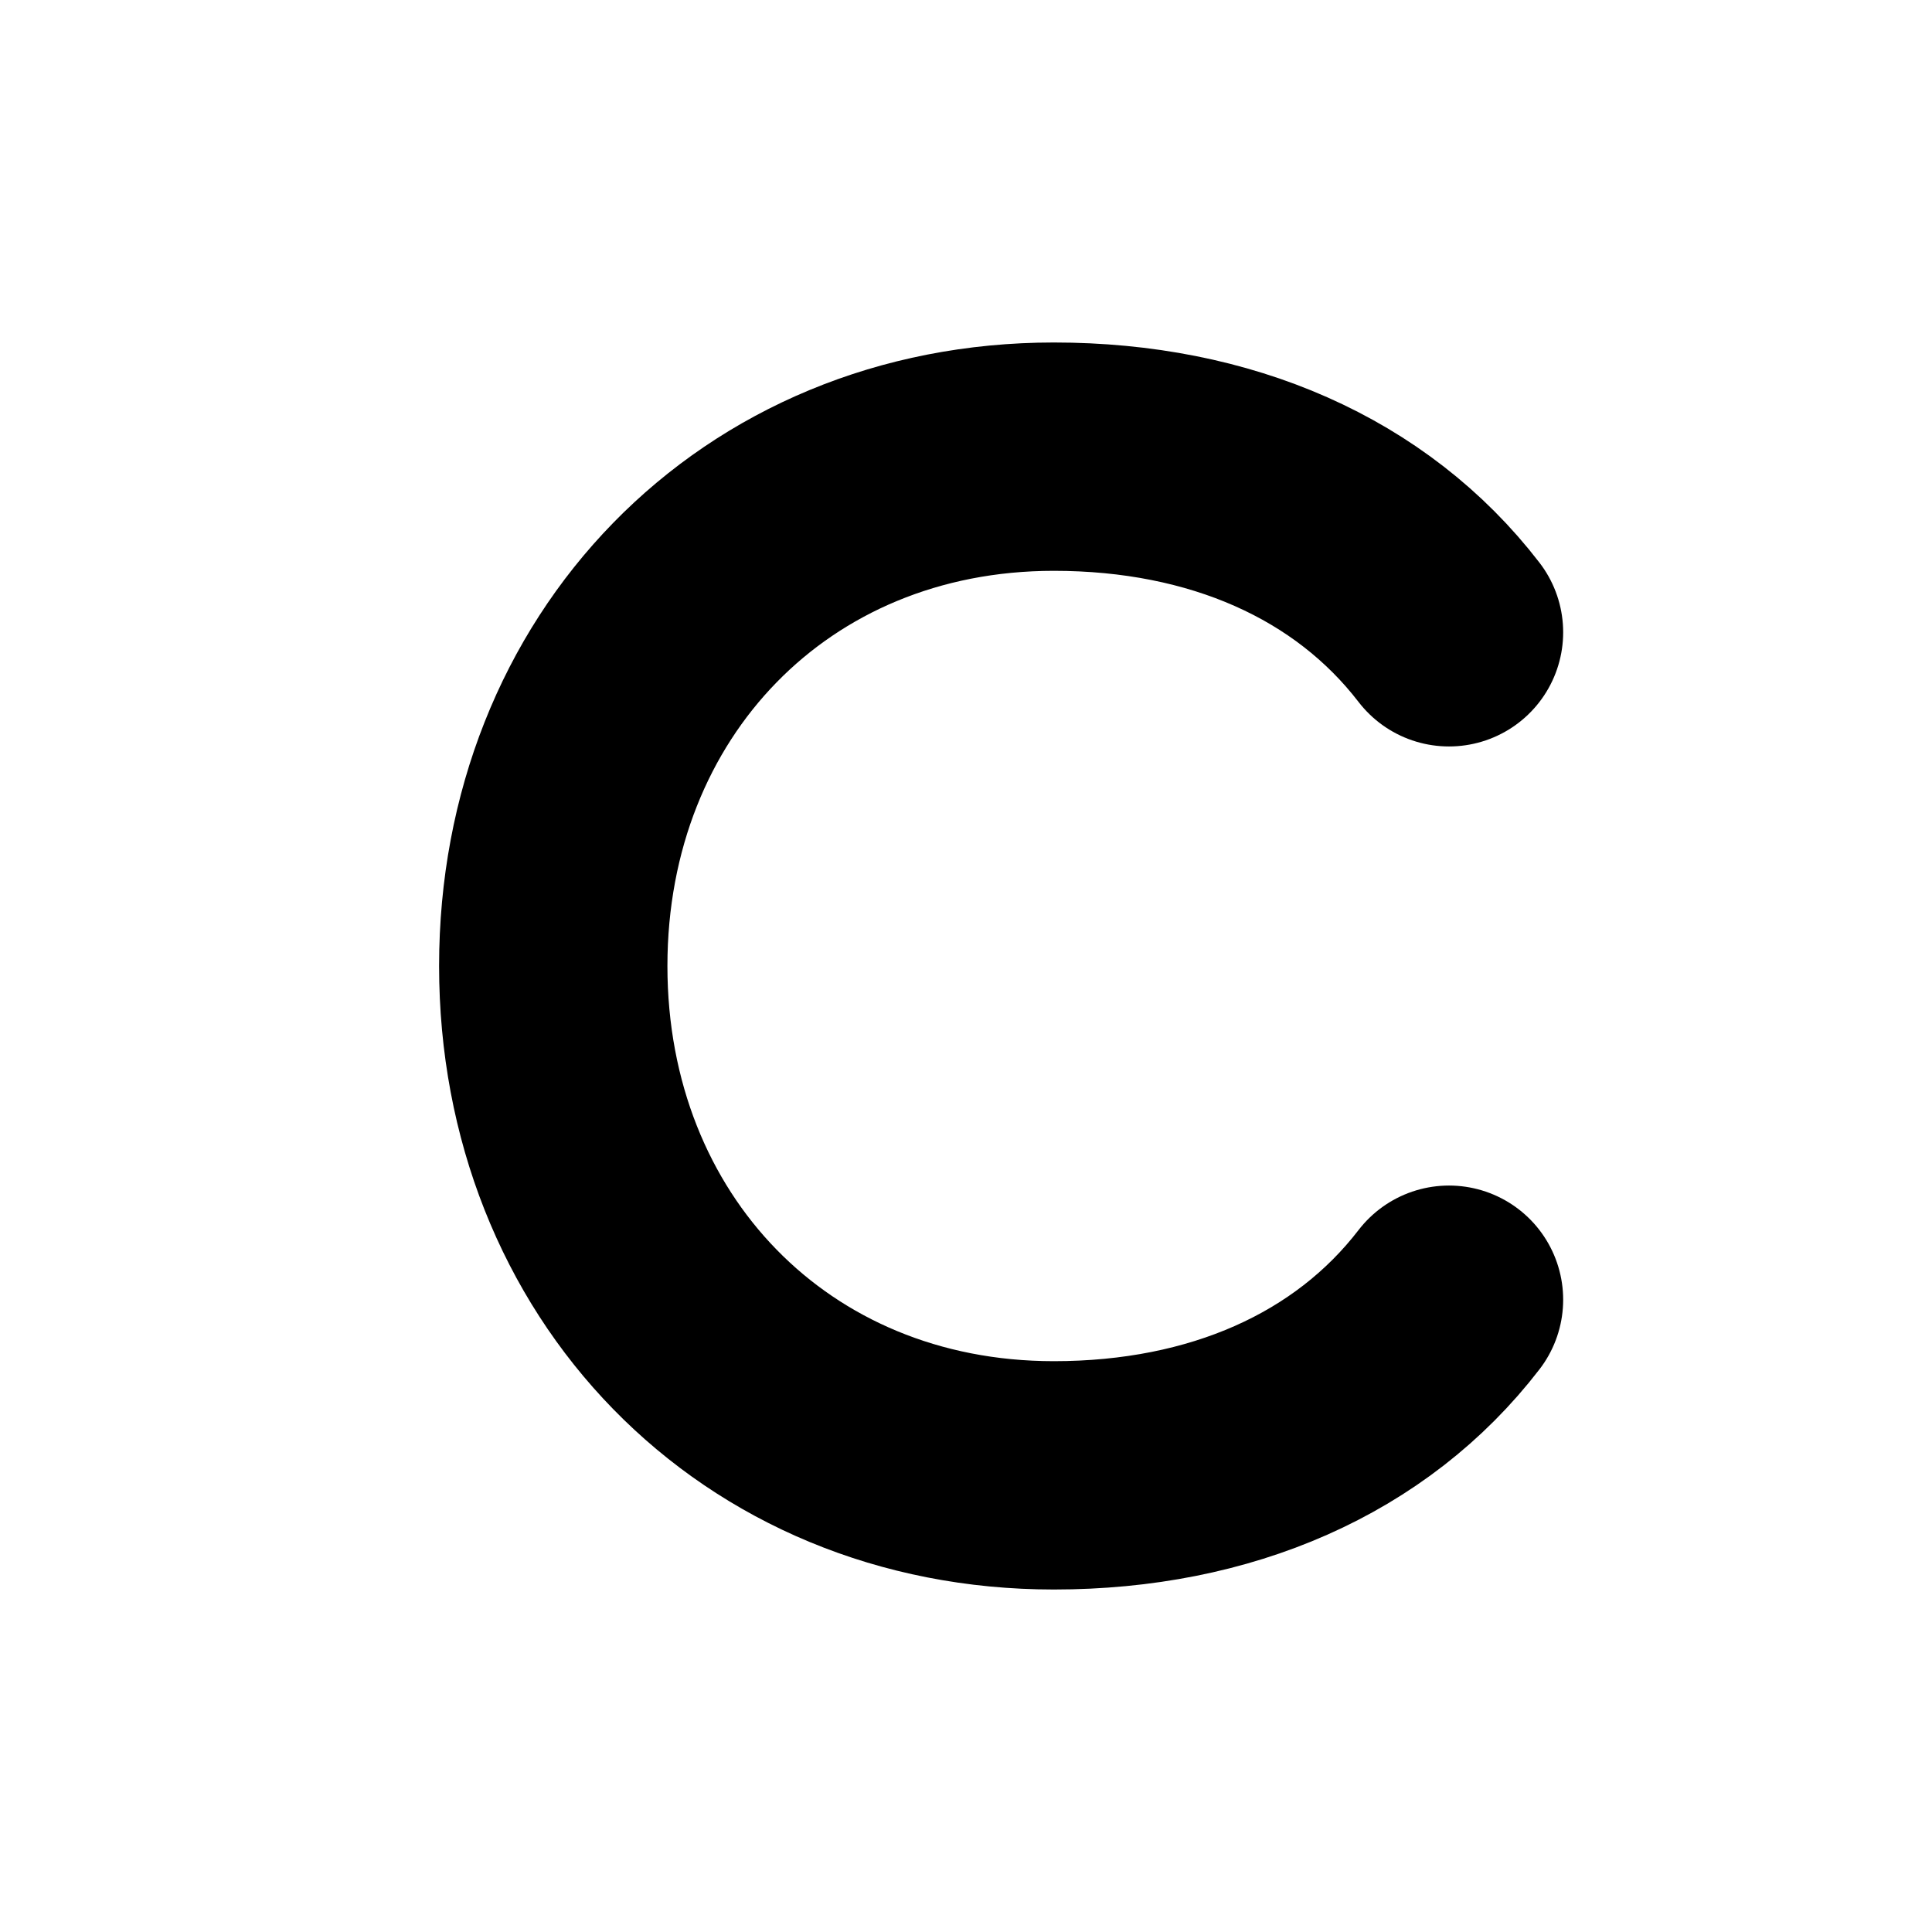
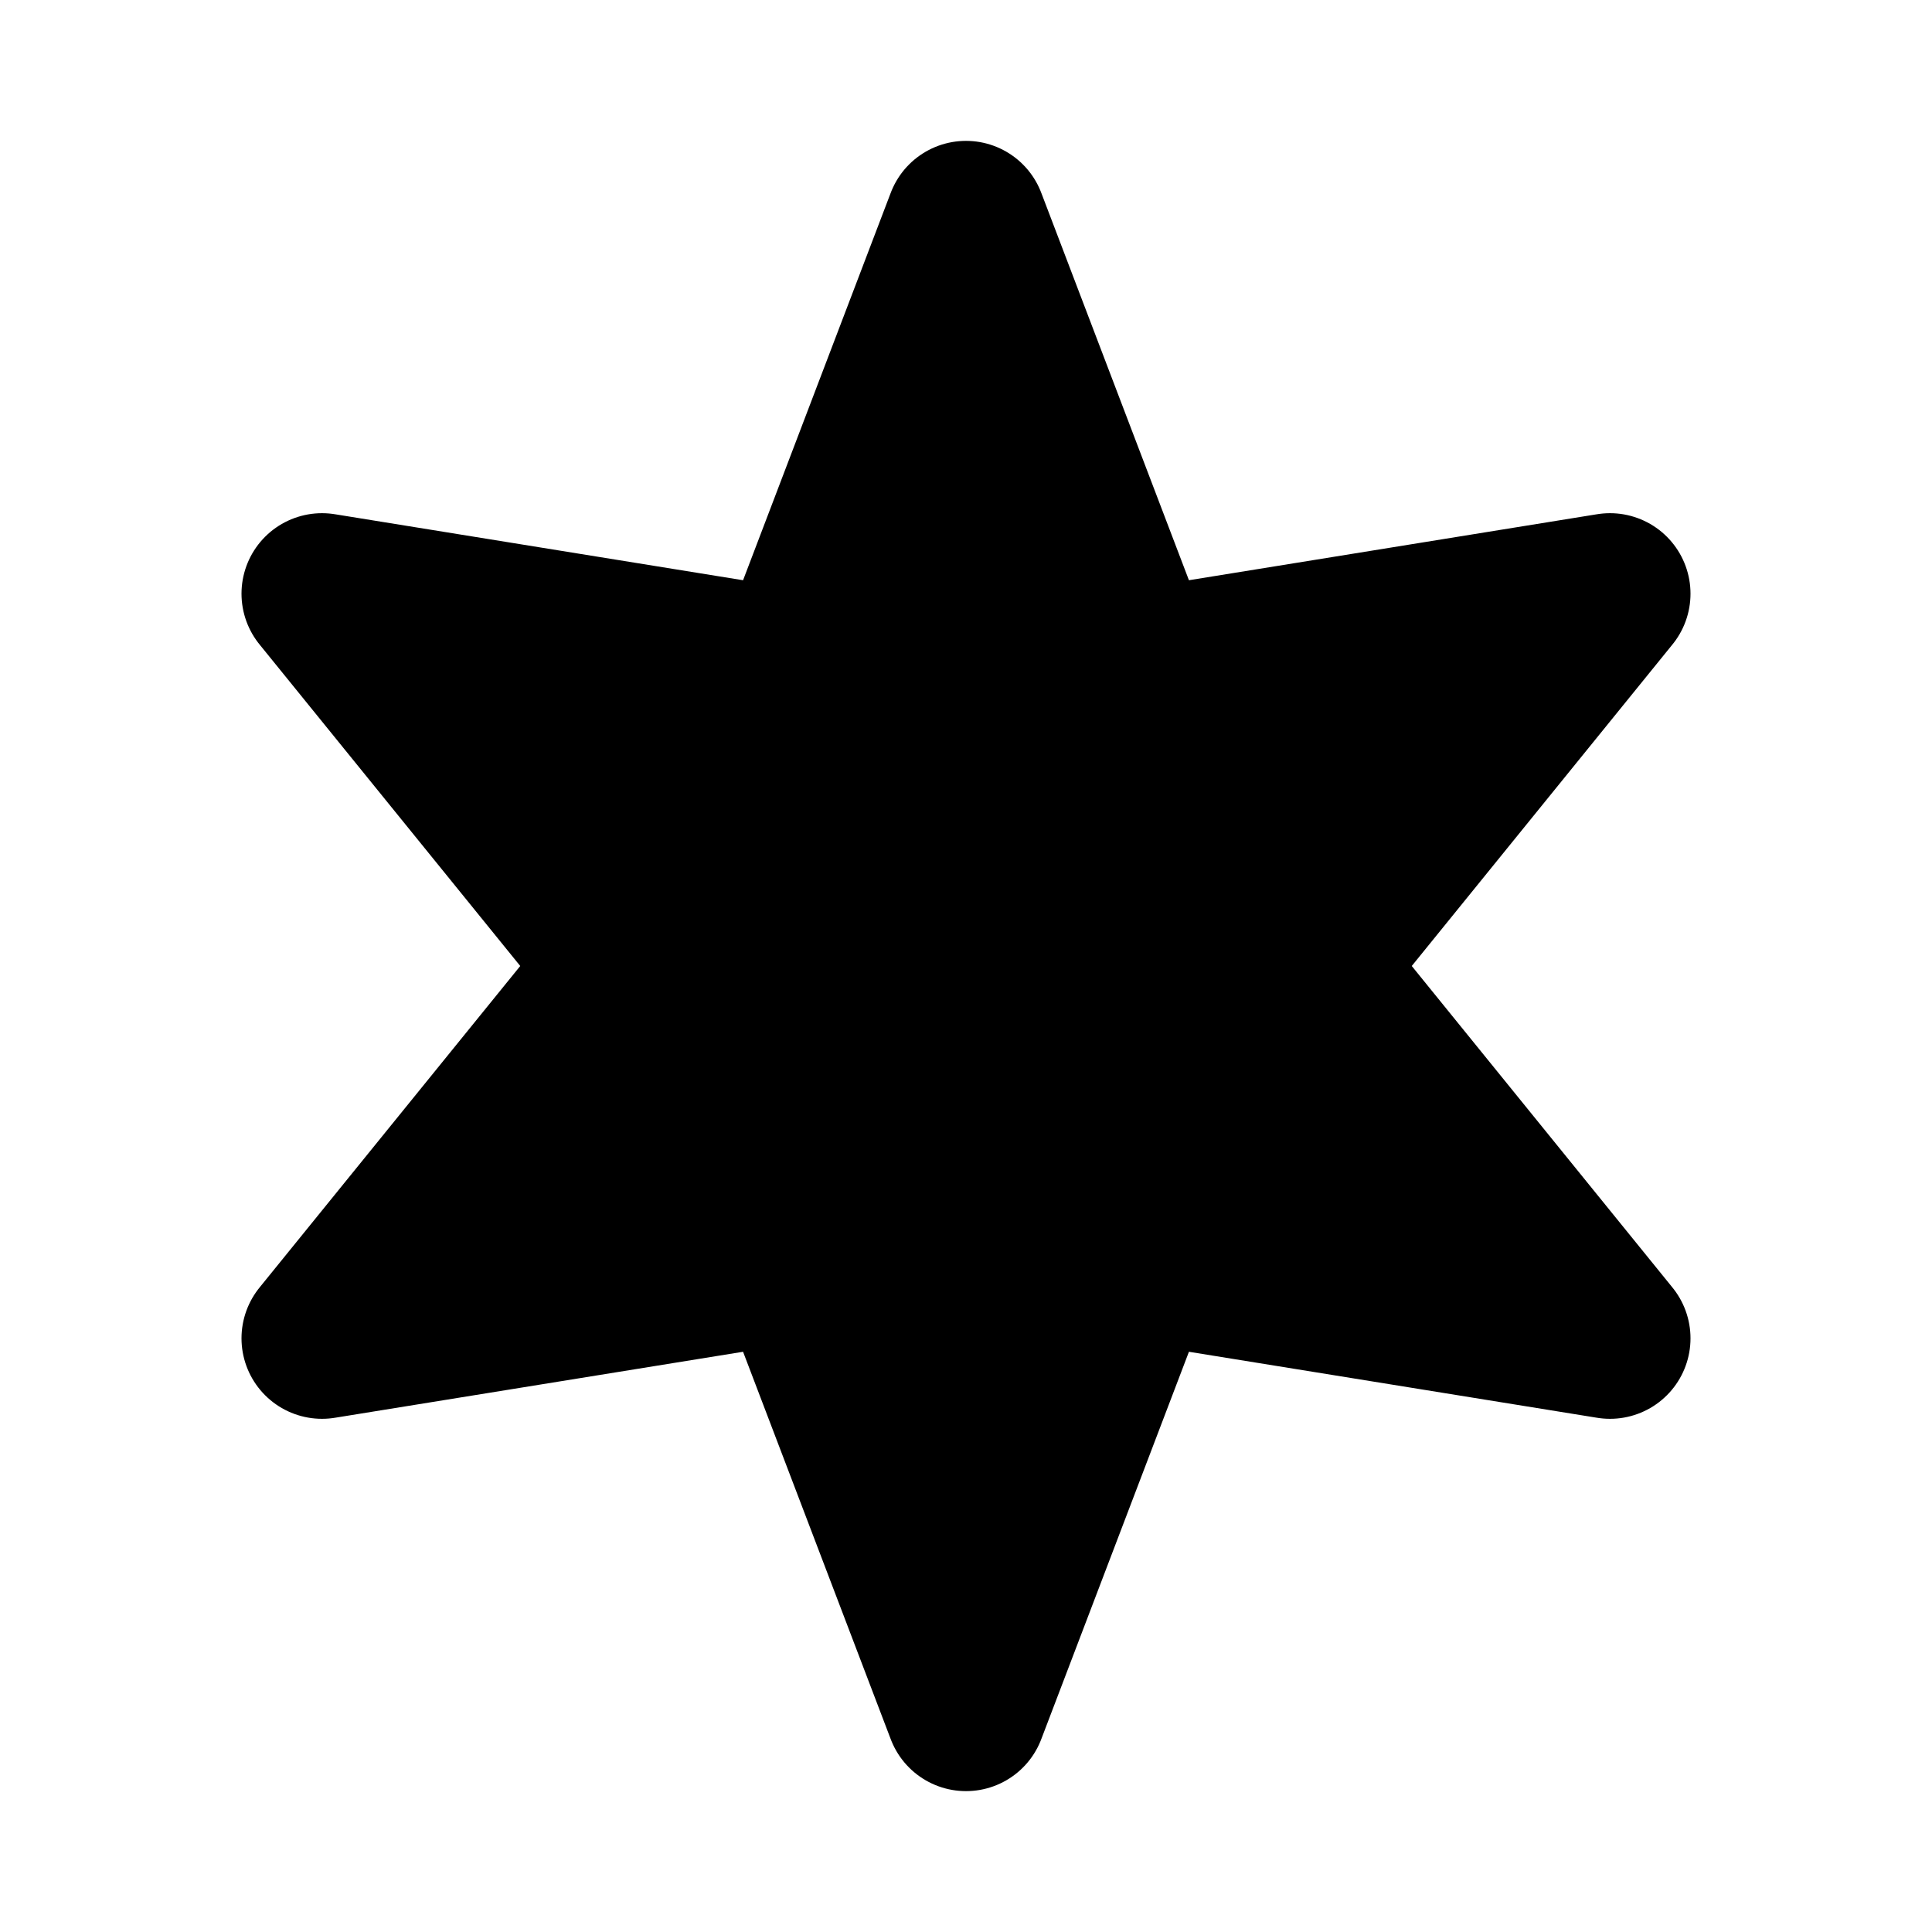
- <svg xmlns="http://www.w3.org/2000/svg" viewBox="0 0 22 22" fill="none">
-   <path d="M16.5 7.2            C 15.5 5.9, 13.9 5.2, 12 5.2            C 8.7 5.2, 6.3 7.7, 6.3 11            C 6.3 14.3, 8.7 16.8, 12 16.8            C 13.9 16.8, 15.5 16.1, 16.5 14.8" stroke="#000" stroke-width="2.6" stroke-linecap="round" fill="none" />
+ <svg xmlns="http://www.w3.org/2000/svg" viewBox="0 0 96 96" fill="none">
+   <defs>
+     <linearGradient id="cicyMark" x1="16" y1="12" x2="80" y2="84" gradientUnits="userSpaceOnUse">
+       <stop stop-color="#60A5FA" />
+       <stop offset="0.55" stop-color="#2563EB" />
+       <stop offset="1" stop-color="#1E3A8A" />
+     </linearGradient>
+   </defs>
+   <path d="M48 11L39.5 33.3L16 29.5L31 48L16 66.5L39.5 62.7L48 85L56.5 62.7L80 66.5L65 48L80 29.5L56.5 33.3Z" fill="#000000" stroke="#000000" stroke-width="8" stroke-linejoin="round" stroke-linecap="round" />
</svg>
